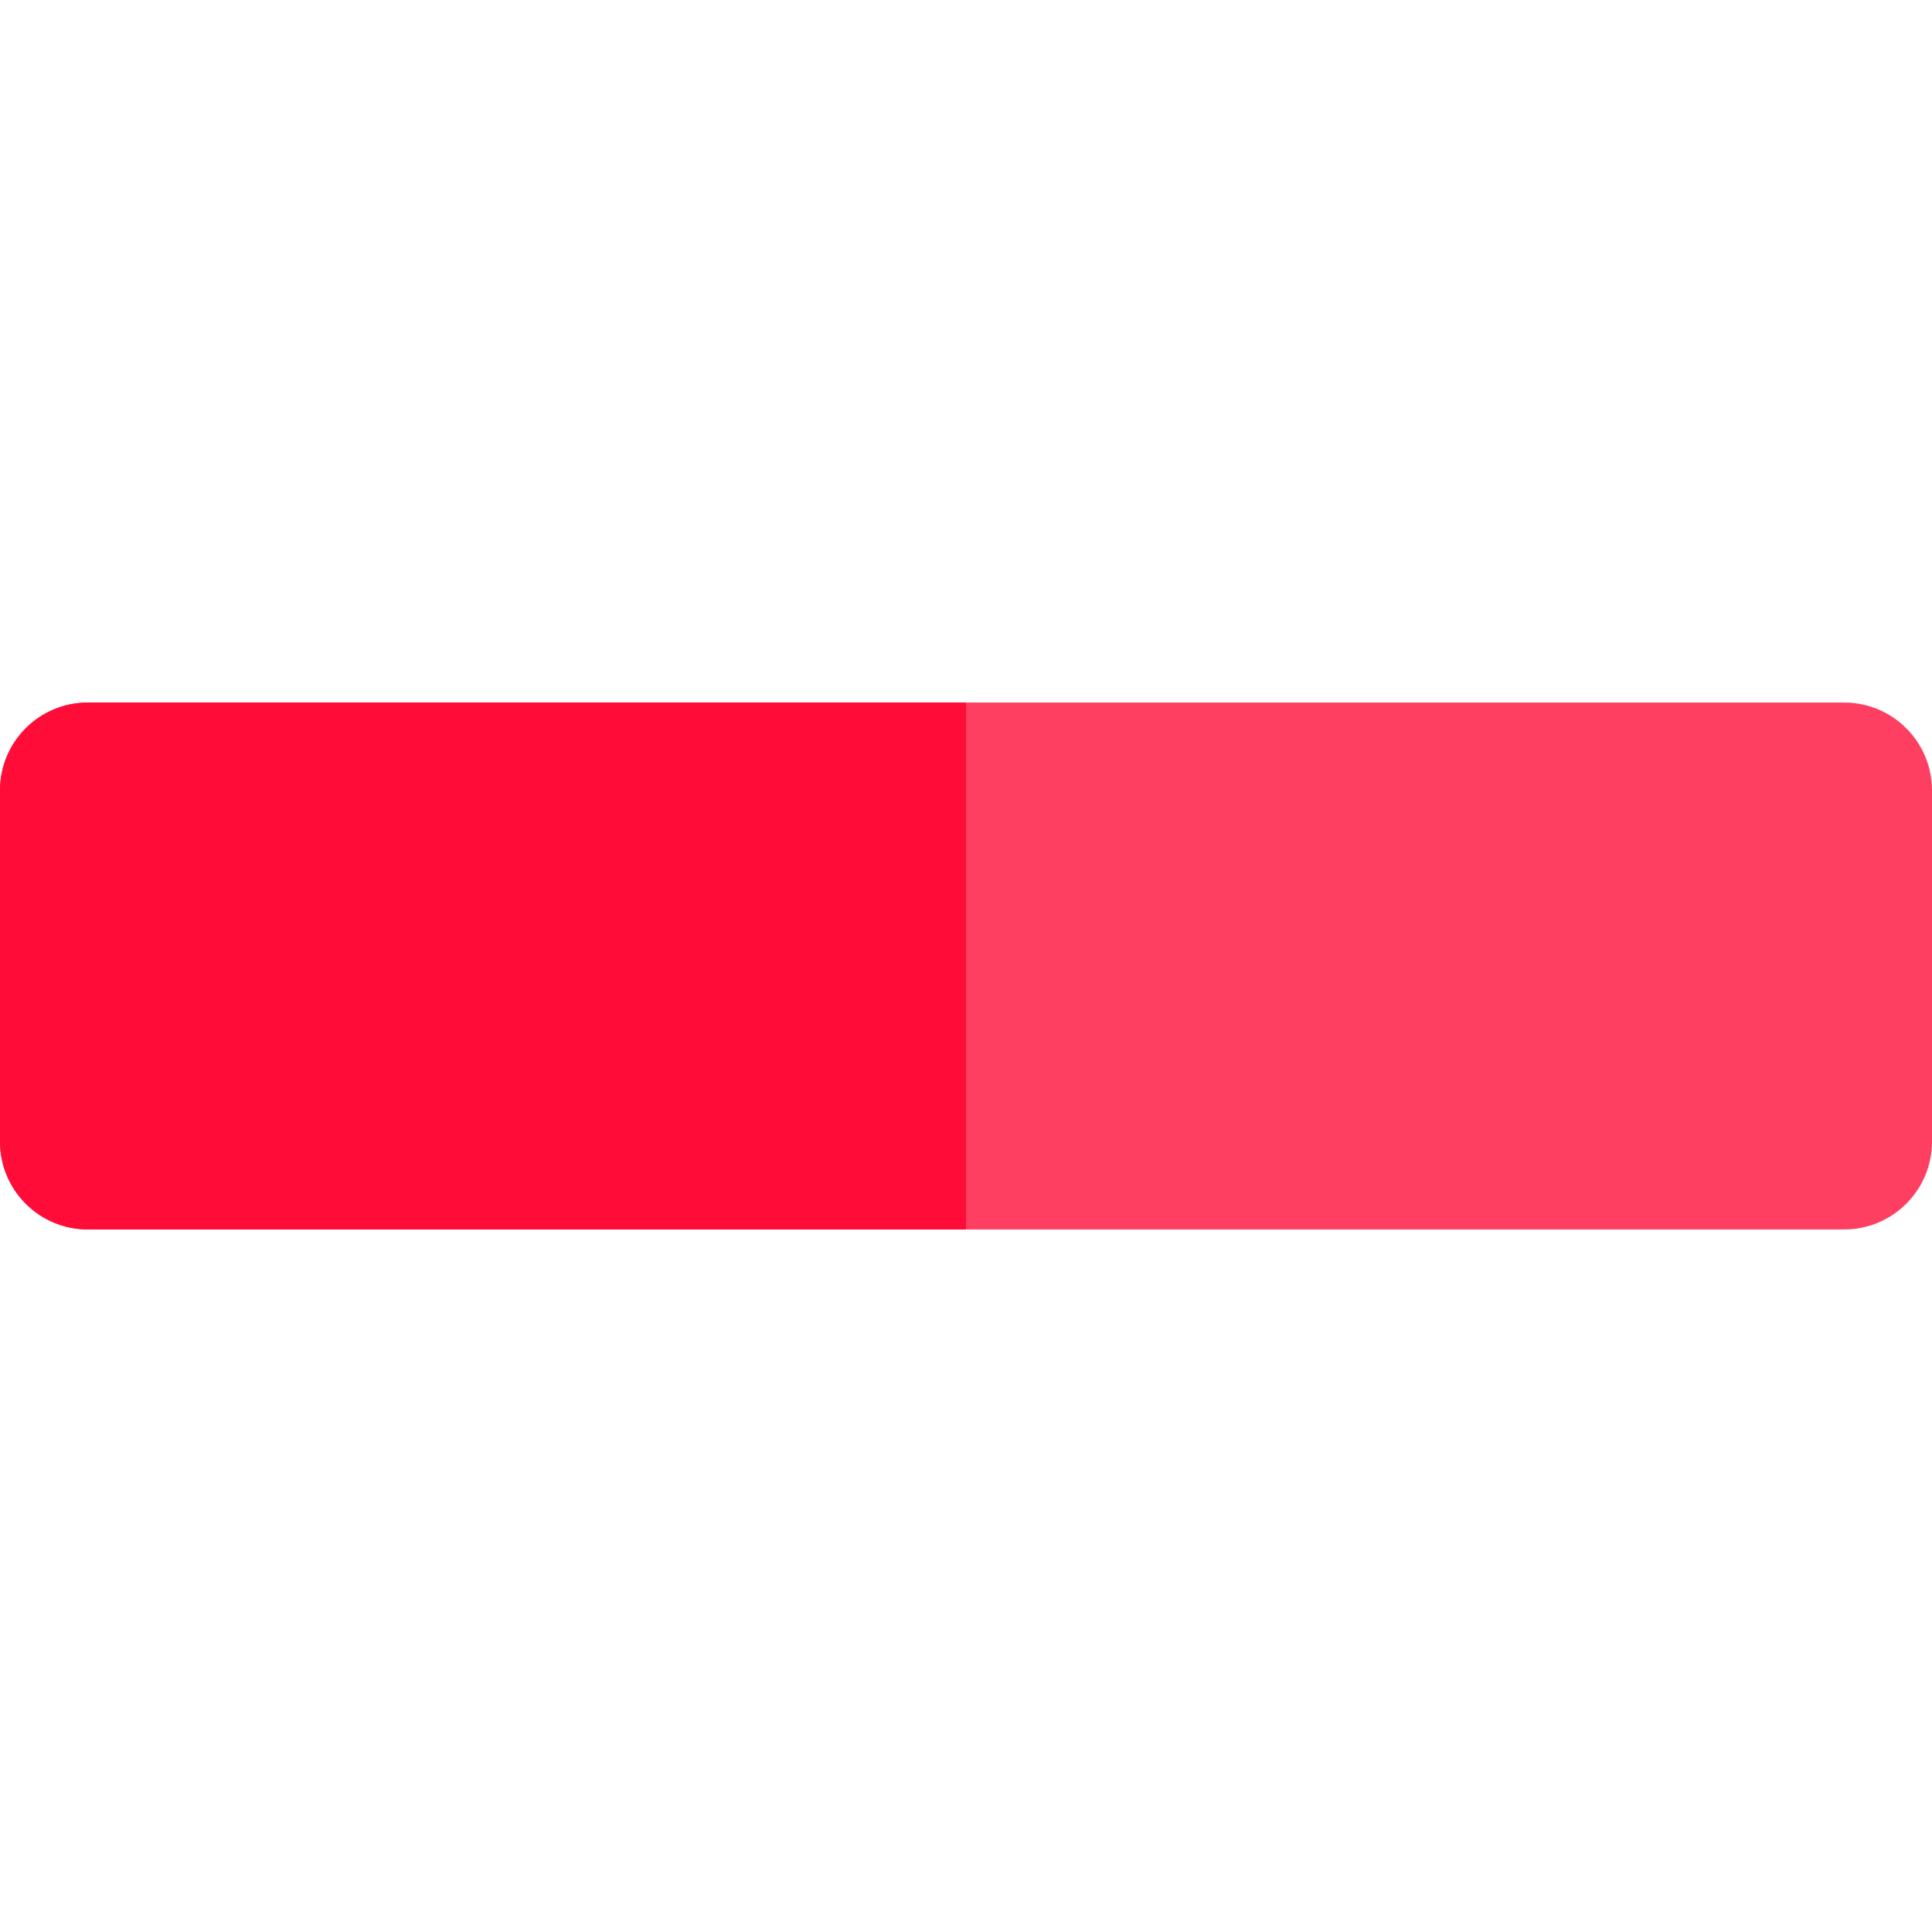
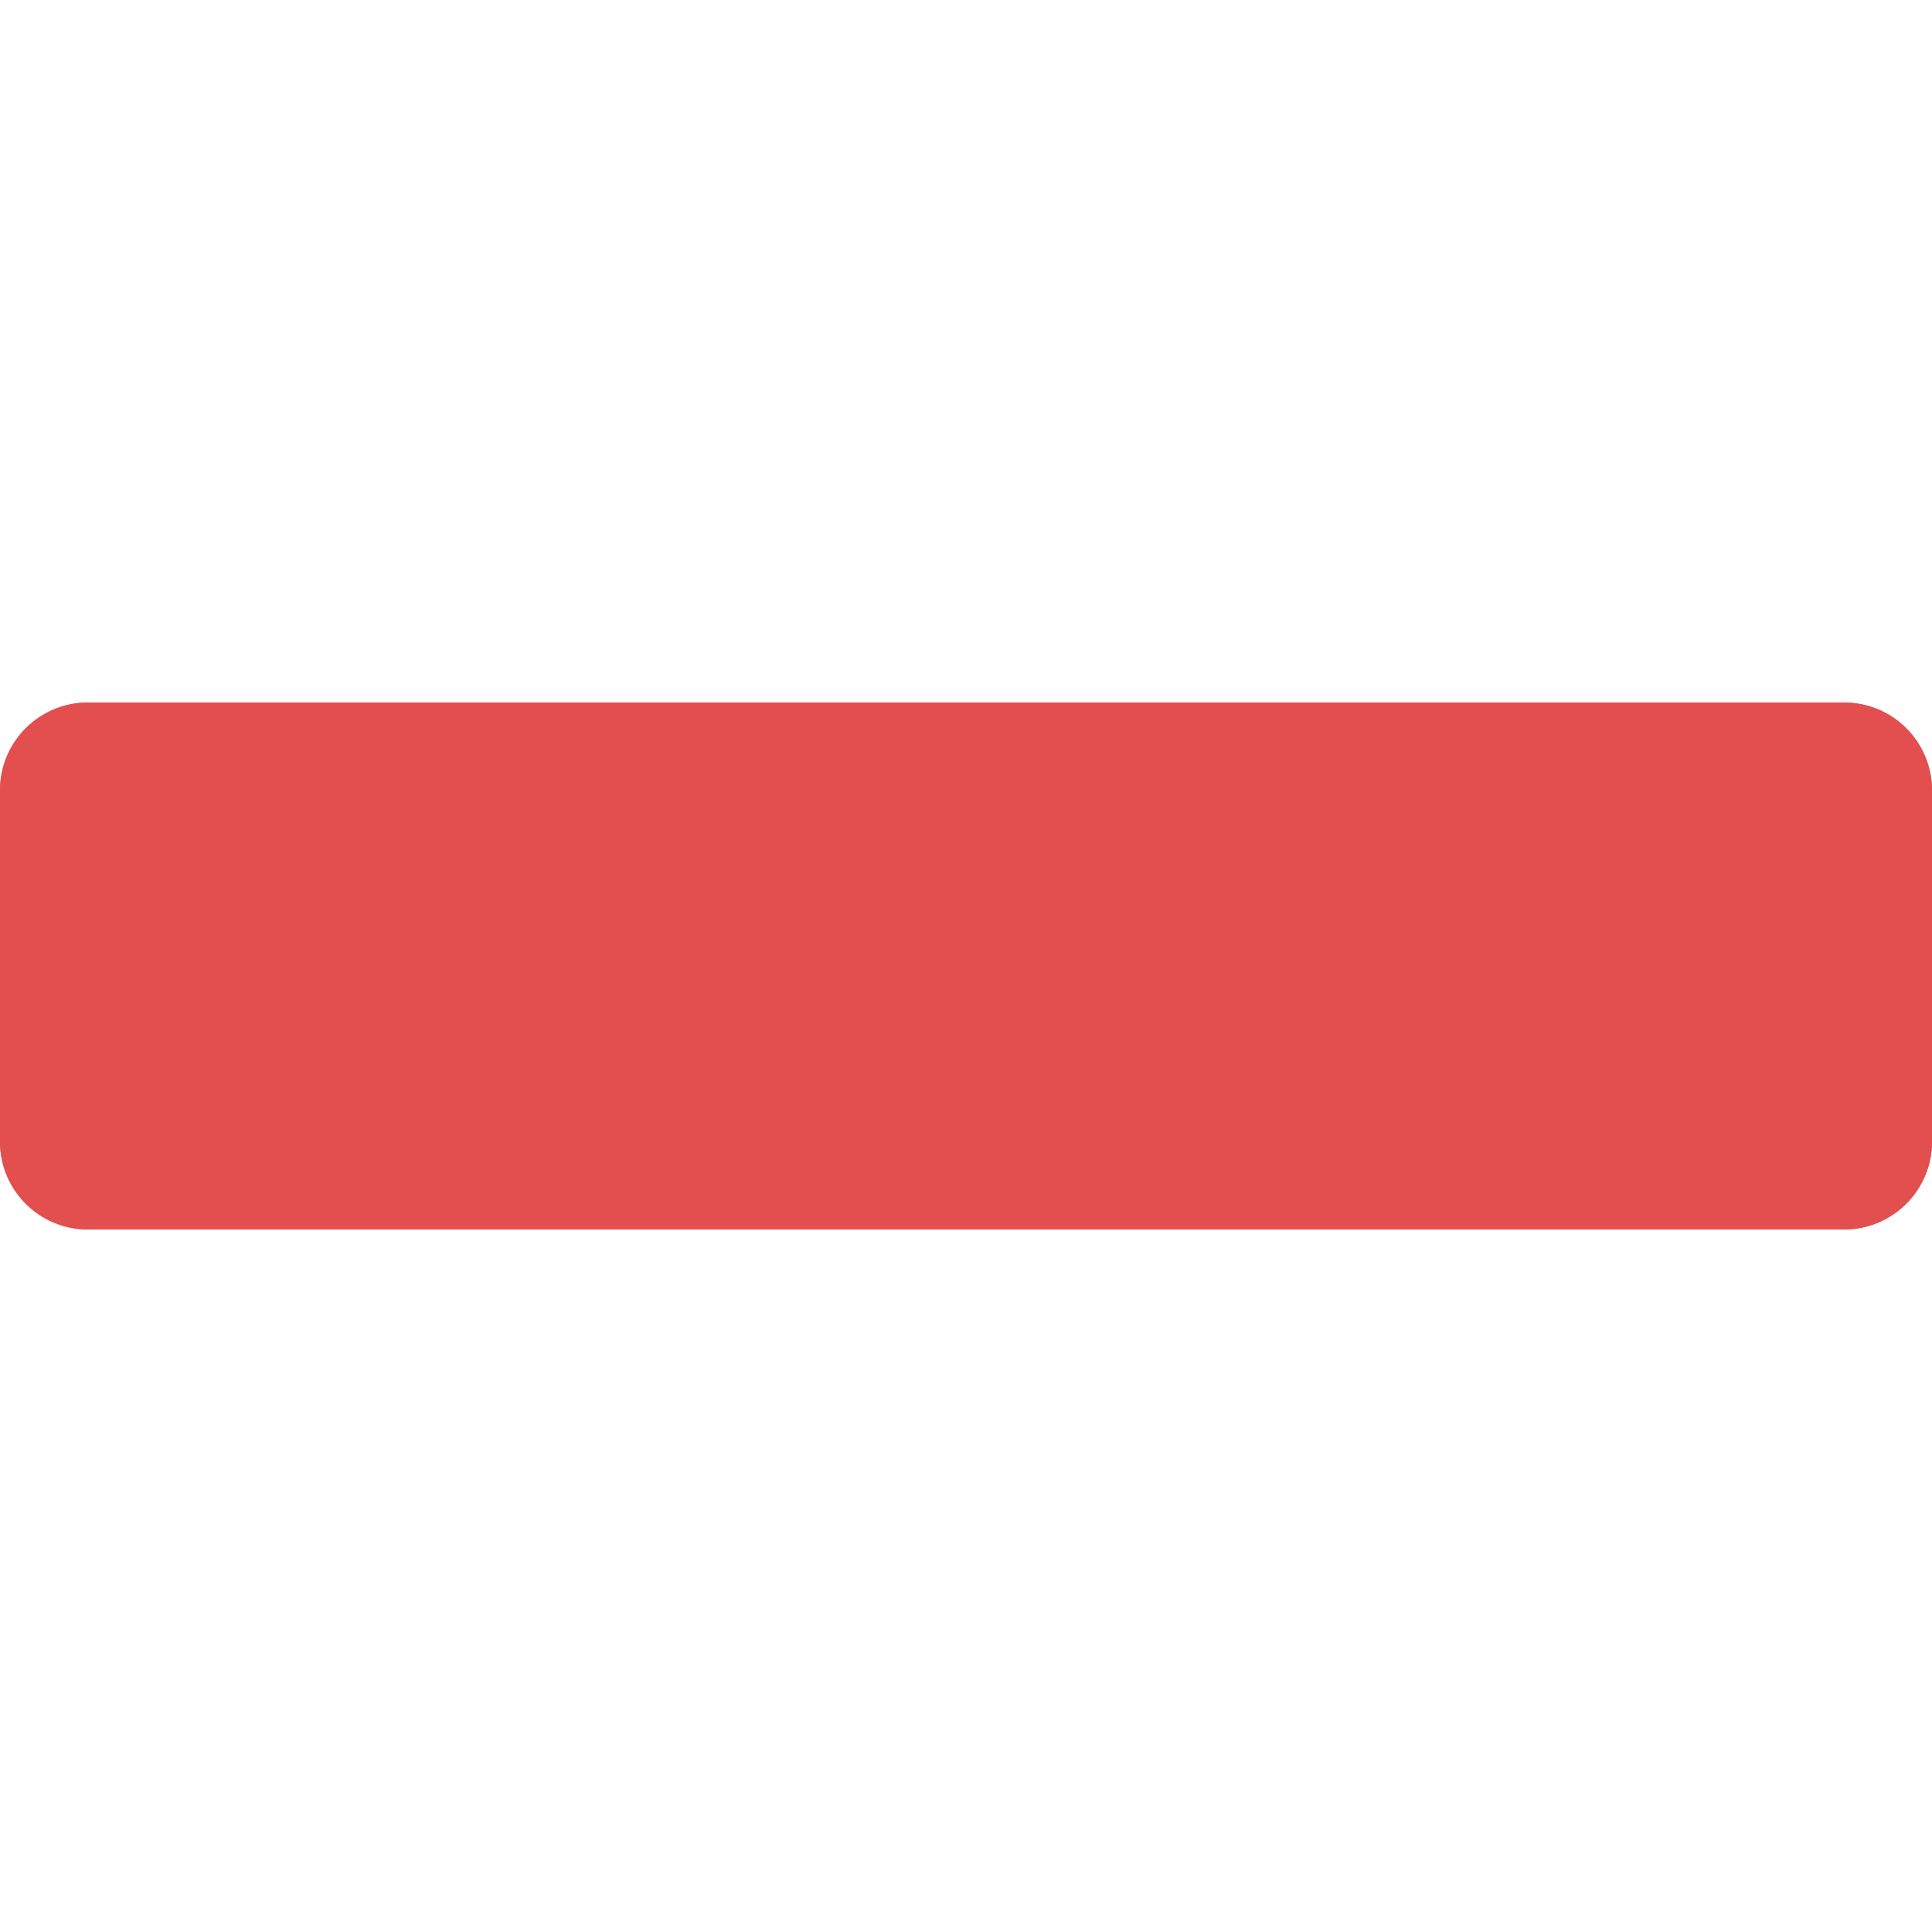
<svg xmlns="http://www.w3.org/2000/svg" height="15px" width="15px" version="1.1" id="Layer_1" viewBox="0 0 512 512" xml:space="preserve">
-   <path style="fill:#FF3F62;" d="M488.727,186.182H256H23.273C10.42,186.182,0,196.6,0,209.455v93.091  c0,12.853,10.42,23.273,23.273,23.273H256h232.727c12.853,0,23.273-10.42,23.273-23.273v-93.091  C512,196.6,501.58,186.182,488.727,186.182z" />
-   <path style="fill:#FF0C38;" d="M23.273,186.182C10.42,186.182,0,196.6,0,209.455v93.091c0,12.853,10.42,23.273,23.273,23.273H256  V186.182H23.273z" />
+   <path style="fill:#E34F4F;" d="M488.727,186.182H256H23.273C10.42,186.182,0,196.6,0,209.455v93.091  c0,12.853,10.42,23.273,23.273,23.273H256h232.727c12.853,0,23.273-10.42,23.273-23.273v-93.091  C512,196.6,501.58,186.182,488.727,186.182z" />
+   <path style="fill:#E34F4F;" d="M488.727,186.182H256H23.273C10.42,186.182,0,196.6,0,209.455v93.091  c0,12.853,10.42,23.273,23.273,23.273H256h232.727c12.853,0,23.273-10.42,23.273-23.273v-93.091  C512,196.6,501.58,186.182,488.727,186.182z" />
</svg>
